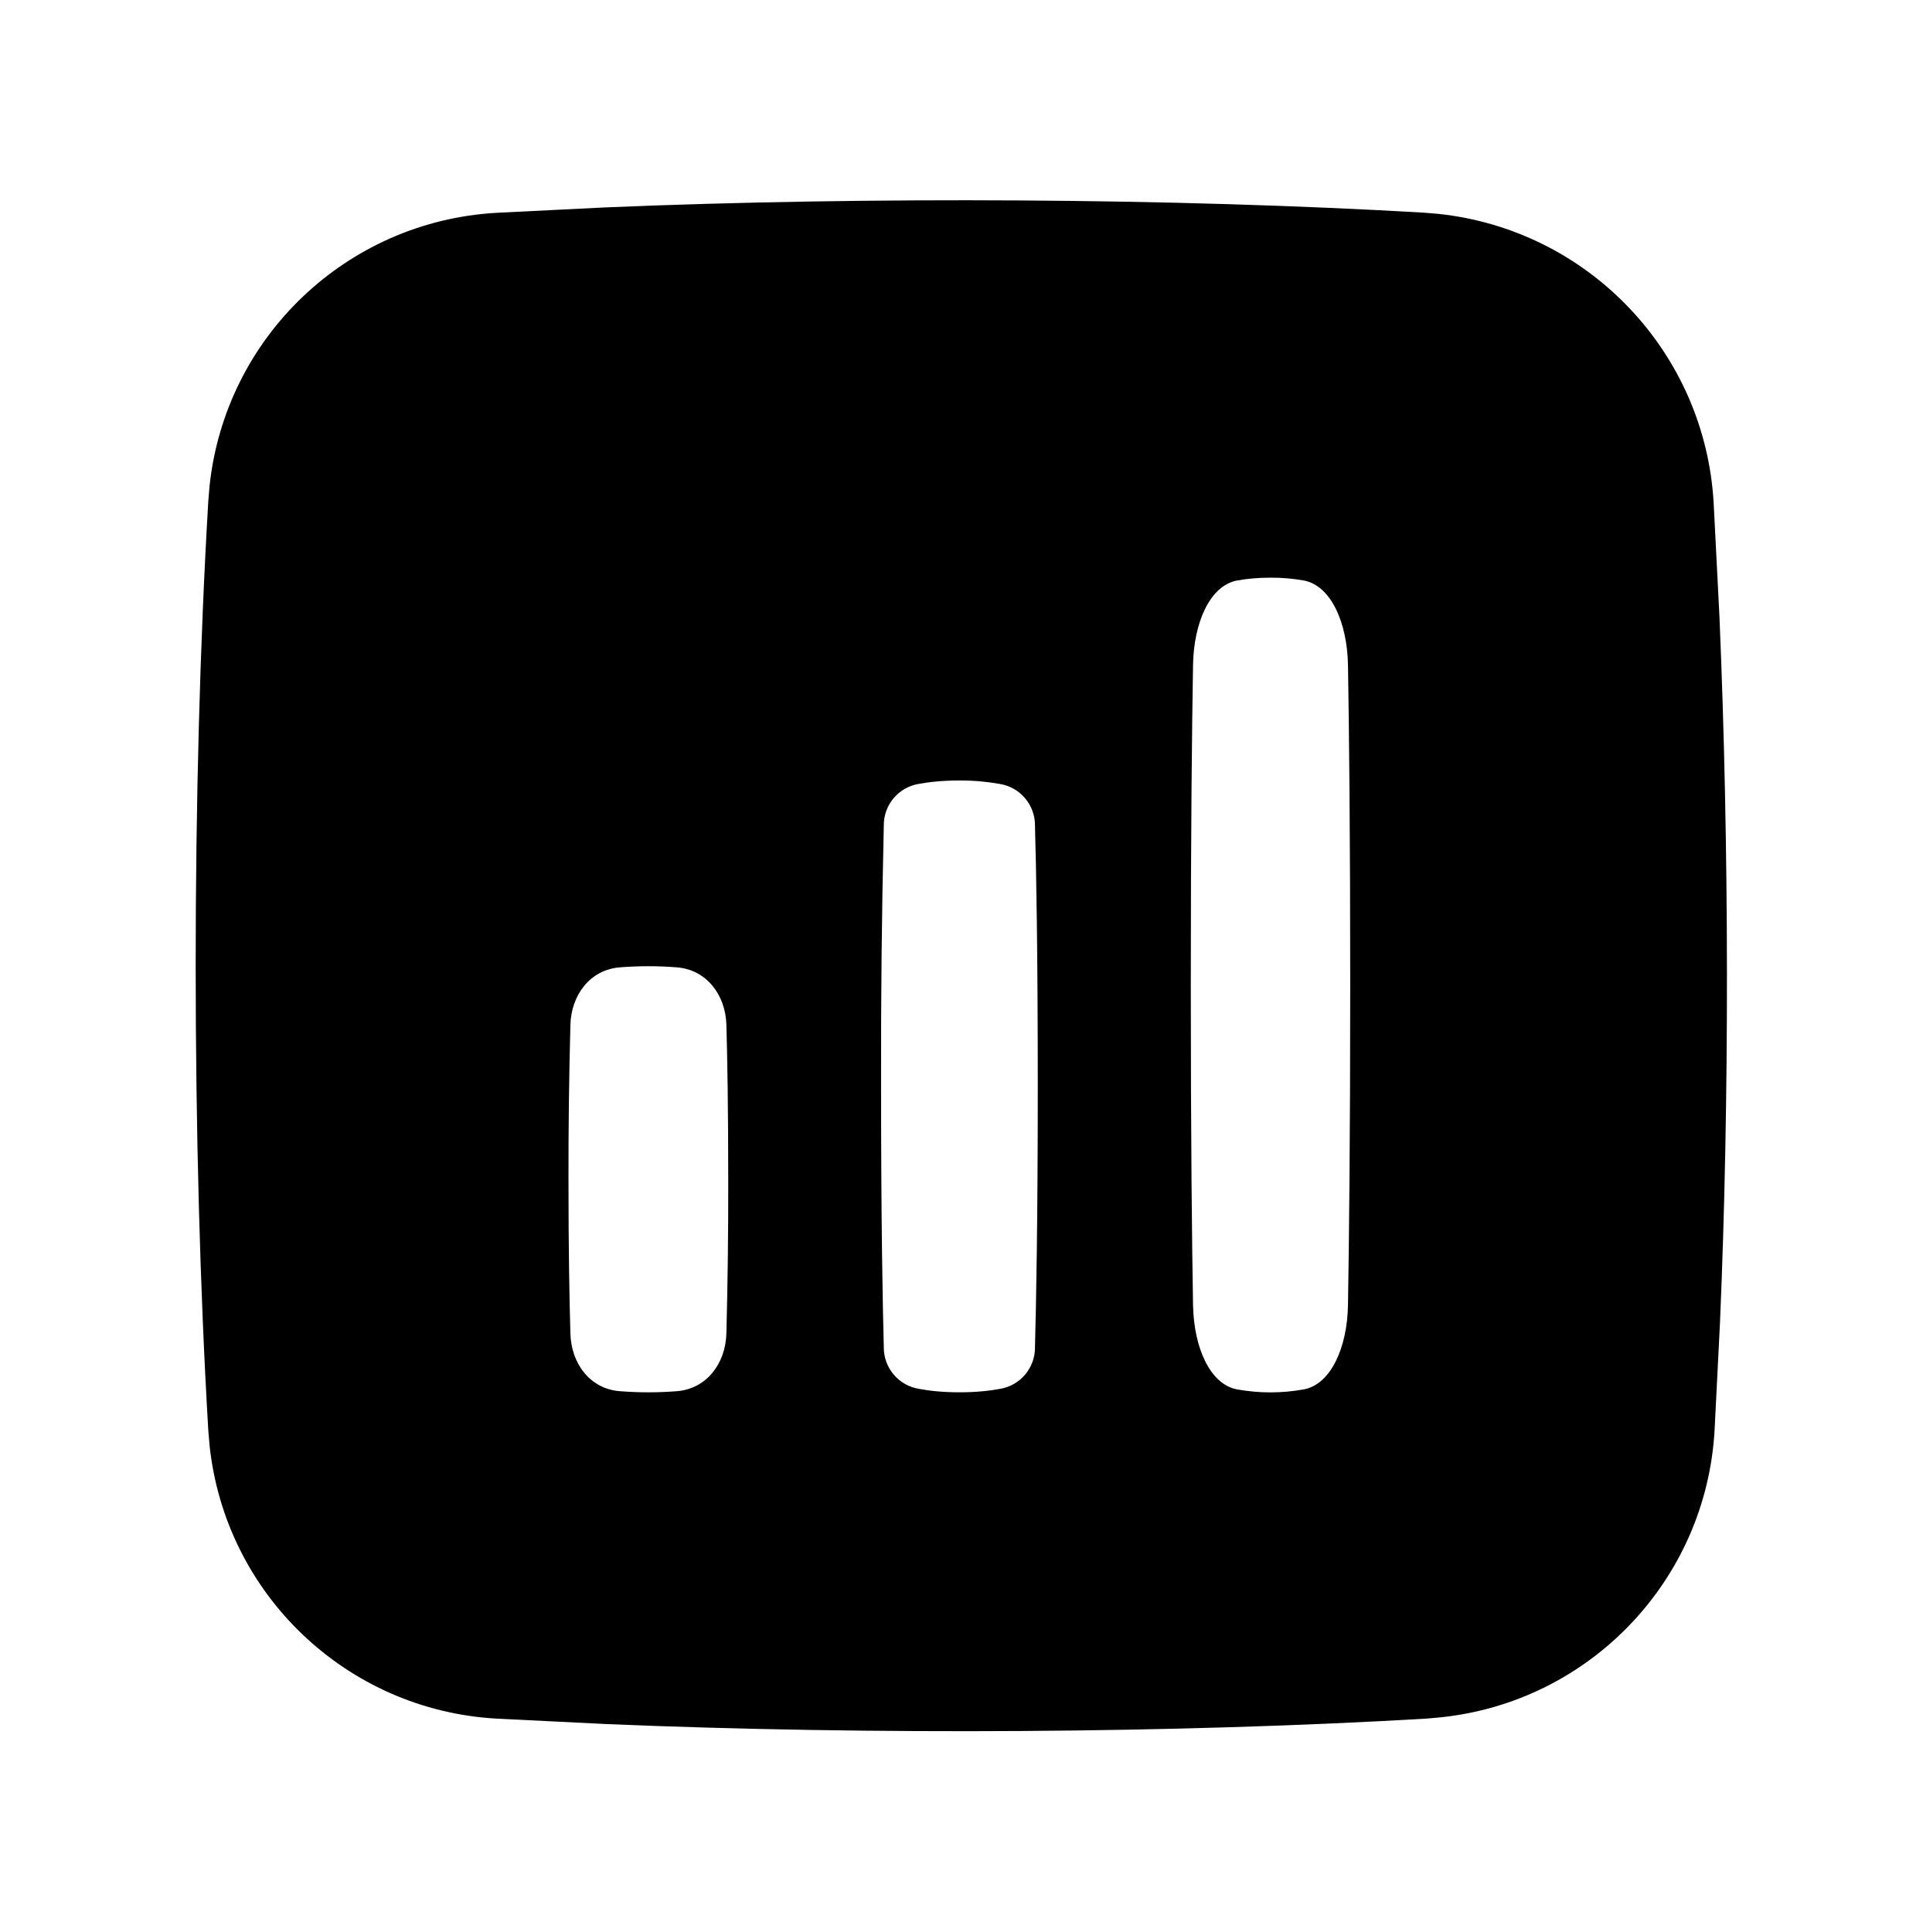
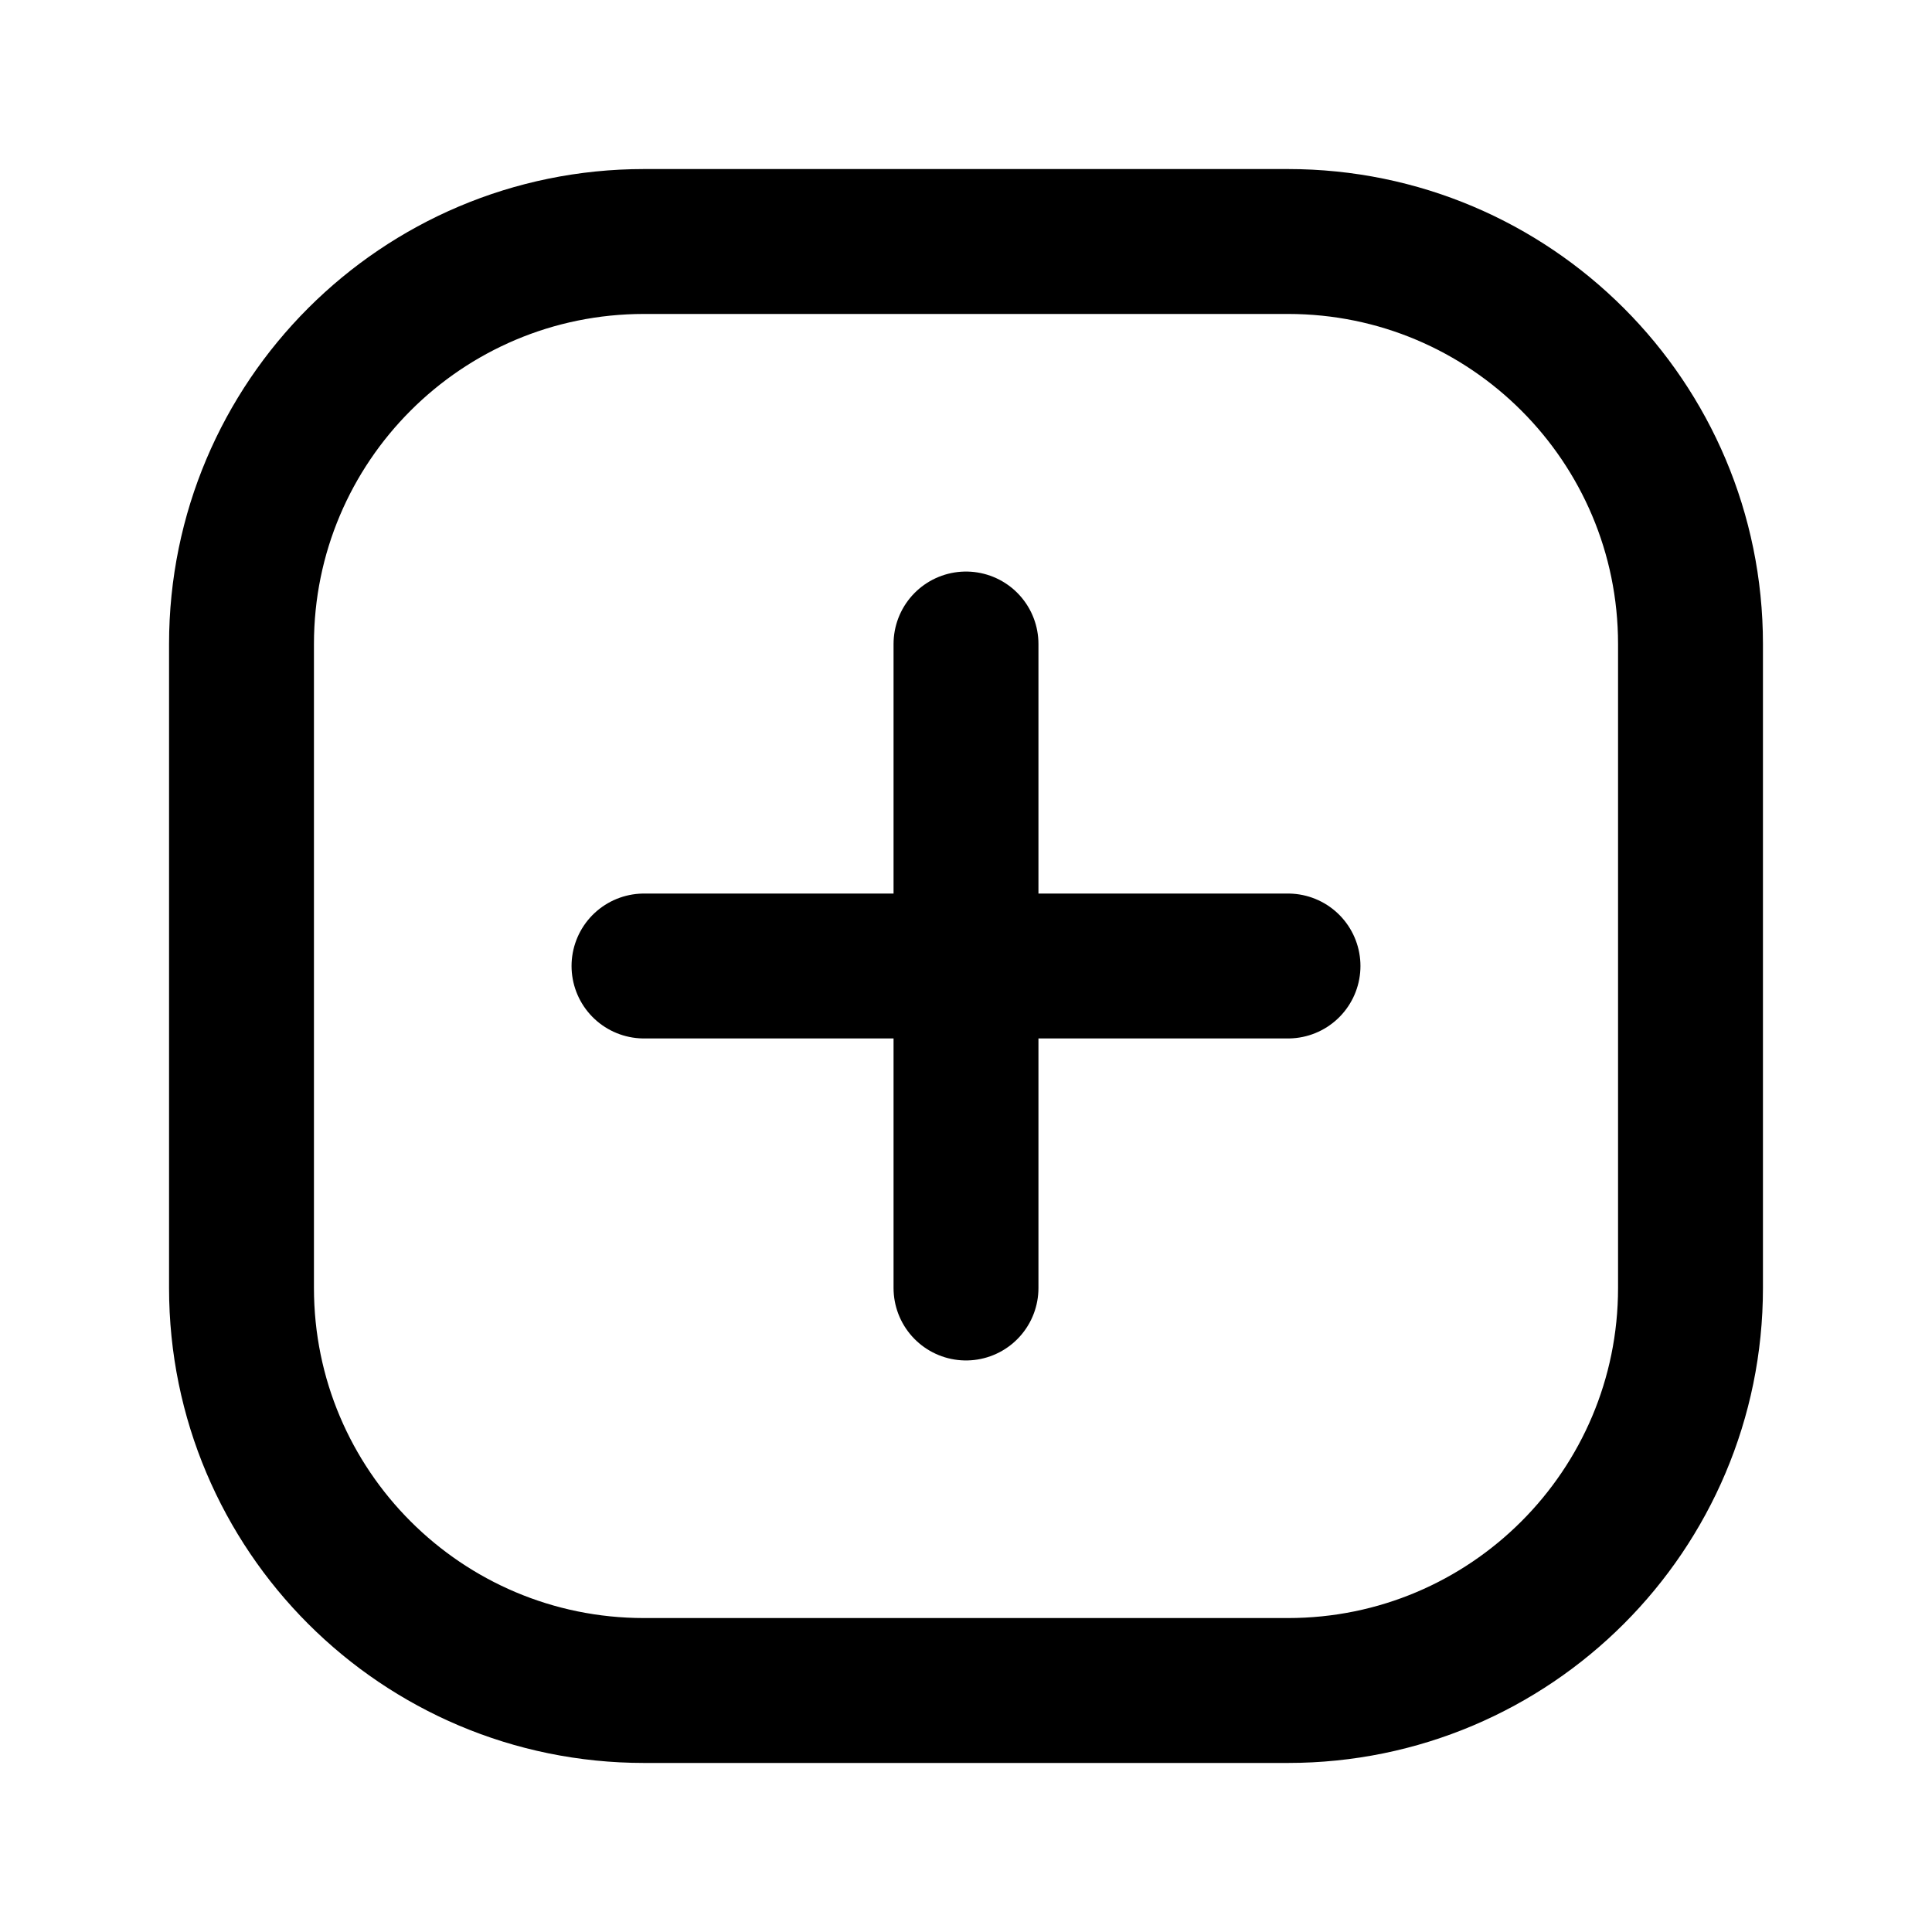
- <svg xmlns="http://www.w3.org/2000/svg" _ngcontent-ng-c3229594917="" data-test="icon" class="svg">
-   <defs>
-     <symbol _ngcontent-ng-c3702712826="" id="cu3-icon-v4IaSidebarDashboardsFilled" viewBox="0 0 24 24" fill="currentColor" style="color: inherit;">
-       <path _ngcontent-ng-c3702712826="" d="M7.569 2.529c3.279-.137 7.097-.115 10.201.066l.183.015a3.85 3.85 0 0 1 3.438 3.618l.072 1.413c.122 2.878.125 6.027.007 8.802l-.068 1.354a3.821 3.821 0 0 1-3.421 3.583l-.18.016c-3.109.183-6.94.206-10.228.068L6.2 21.396a3.819 3.819 0 0 1-3.585-3.419l-.015-.18c-.21-3.553-.21-8.048 0-11.6l.015-.182A3.819 3.819 0 0 1 6.2 2.597l1.368-.068Zm.166 9.488c-.37.03-.605.346-.615.717a68.182 68.182 0 0 0-.024 1.929c0 .884.012 1.516.024 1.927.01.372.245.689.615.718a4.523 4.523 0 0 0 .716 0c.37-.03.605-.346.616-.718a68.15 68.15 0 0 0 .023-1.927c0-.885-.011-1.518-.023-1.929-.01-.371-.246-.687-.616-.717a4.495 4.495 0 0 0-.716 0Zm4.24-2.333c-.205 0-.374.018-.509.043a.521.521 0 0 0-.434.52 124.4 124.4 0 0 0-.034 3.255c0 1.693.02 2.743.034 3.256a.522.522 0 0 0 .434.52c.135.026.304.044.51.044.205 0 .374-.018.508-.043a.522.522 0 0 0 .435-.52c.014-.514.035-1.564.035-3.257 0-1.692-.02-2.741-.035-3.254a.522.522 0 0 0-.435-.52 2.816 2.816 0 0 0-.509-.044Zm3.884-2.532c-.16 0-.298.014-.415.035-.341.062-.543.526-.552 1.053-.013.763-.028 2.066-.028 3.997 0 1.93.015 3.234.028 3.997.01.526.21.99.552 1.052a2.34 2.34 0 0 0 .829 0c.341-.062.544-.526.553-1.052.013-.763.028-2.066.028-3.997s-.015-3.234-.028-3.997c-.01-.527-.212-.99-.553-1.053a2.315 2.315 0 0 0-.414-.035Z" style="color: inherit;" />
-     </symbol>
-   </defs>
-   <use _ngcontent-ng-c3229594917="" href="#cu3-icon-v4IaSidebarDashboardsFilled" />
+ <svg xmlns="http://www.w3.org/2000/svg" width="24" height="24" viewBox="0 0 24 24" fill="none">
+   <rect x="3" y="3" width="18" height="18" rx="5" stroke="currentColor" stroke-width="1.8" />
+   <path d="M8 12h8M12 8v8" stroke="currentColor" stroke-width="1.8" stroke-linecap="round" />
</svg>
